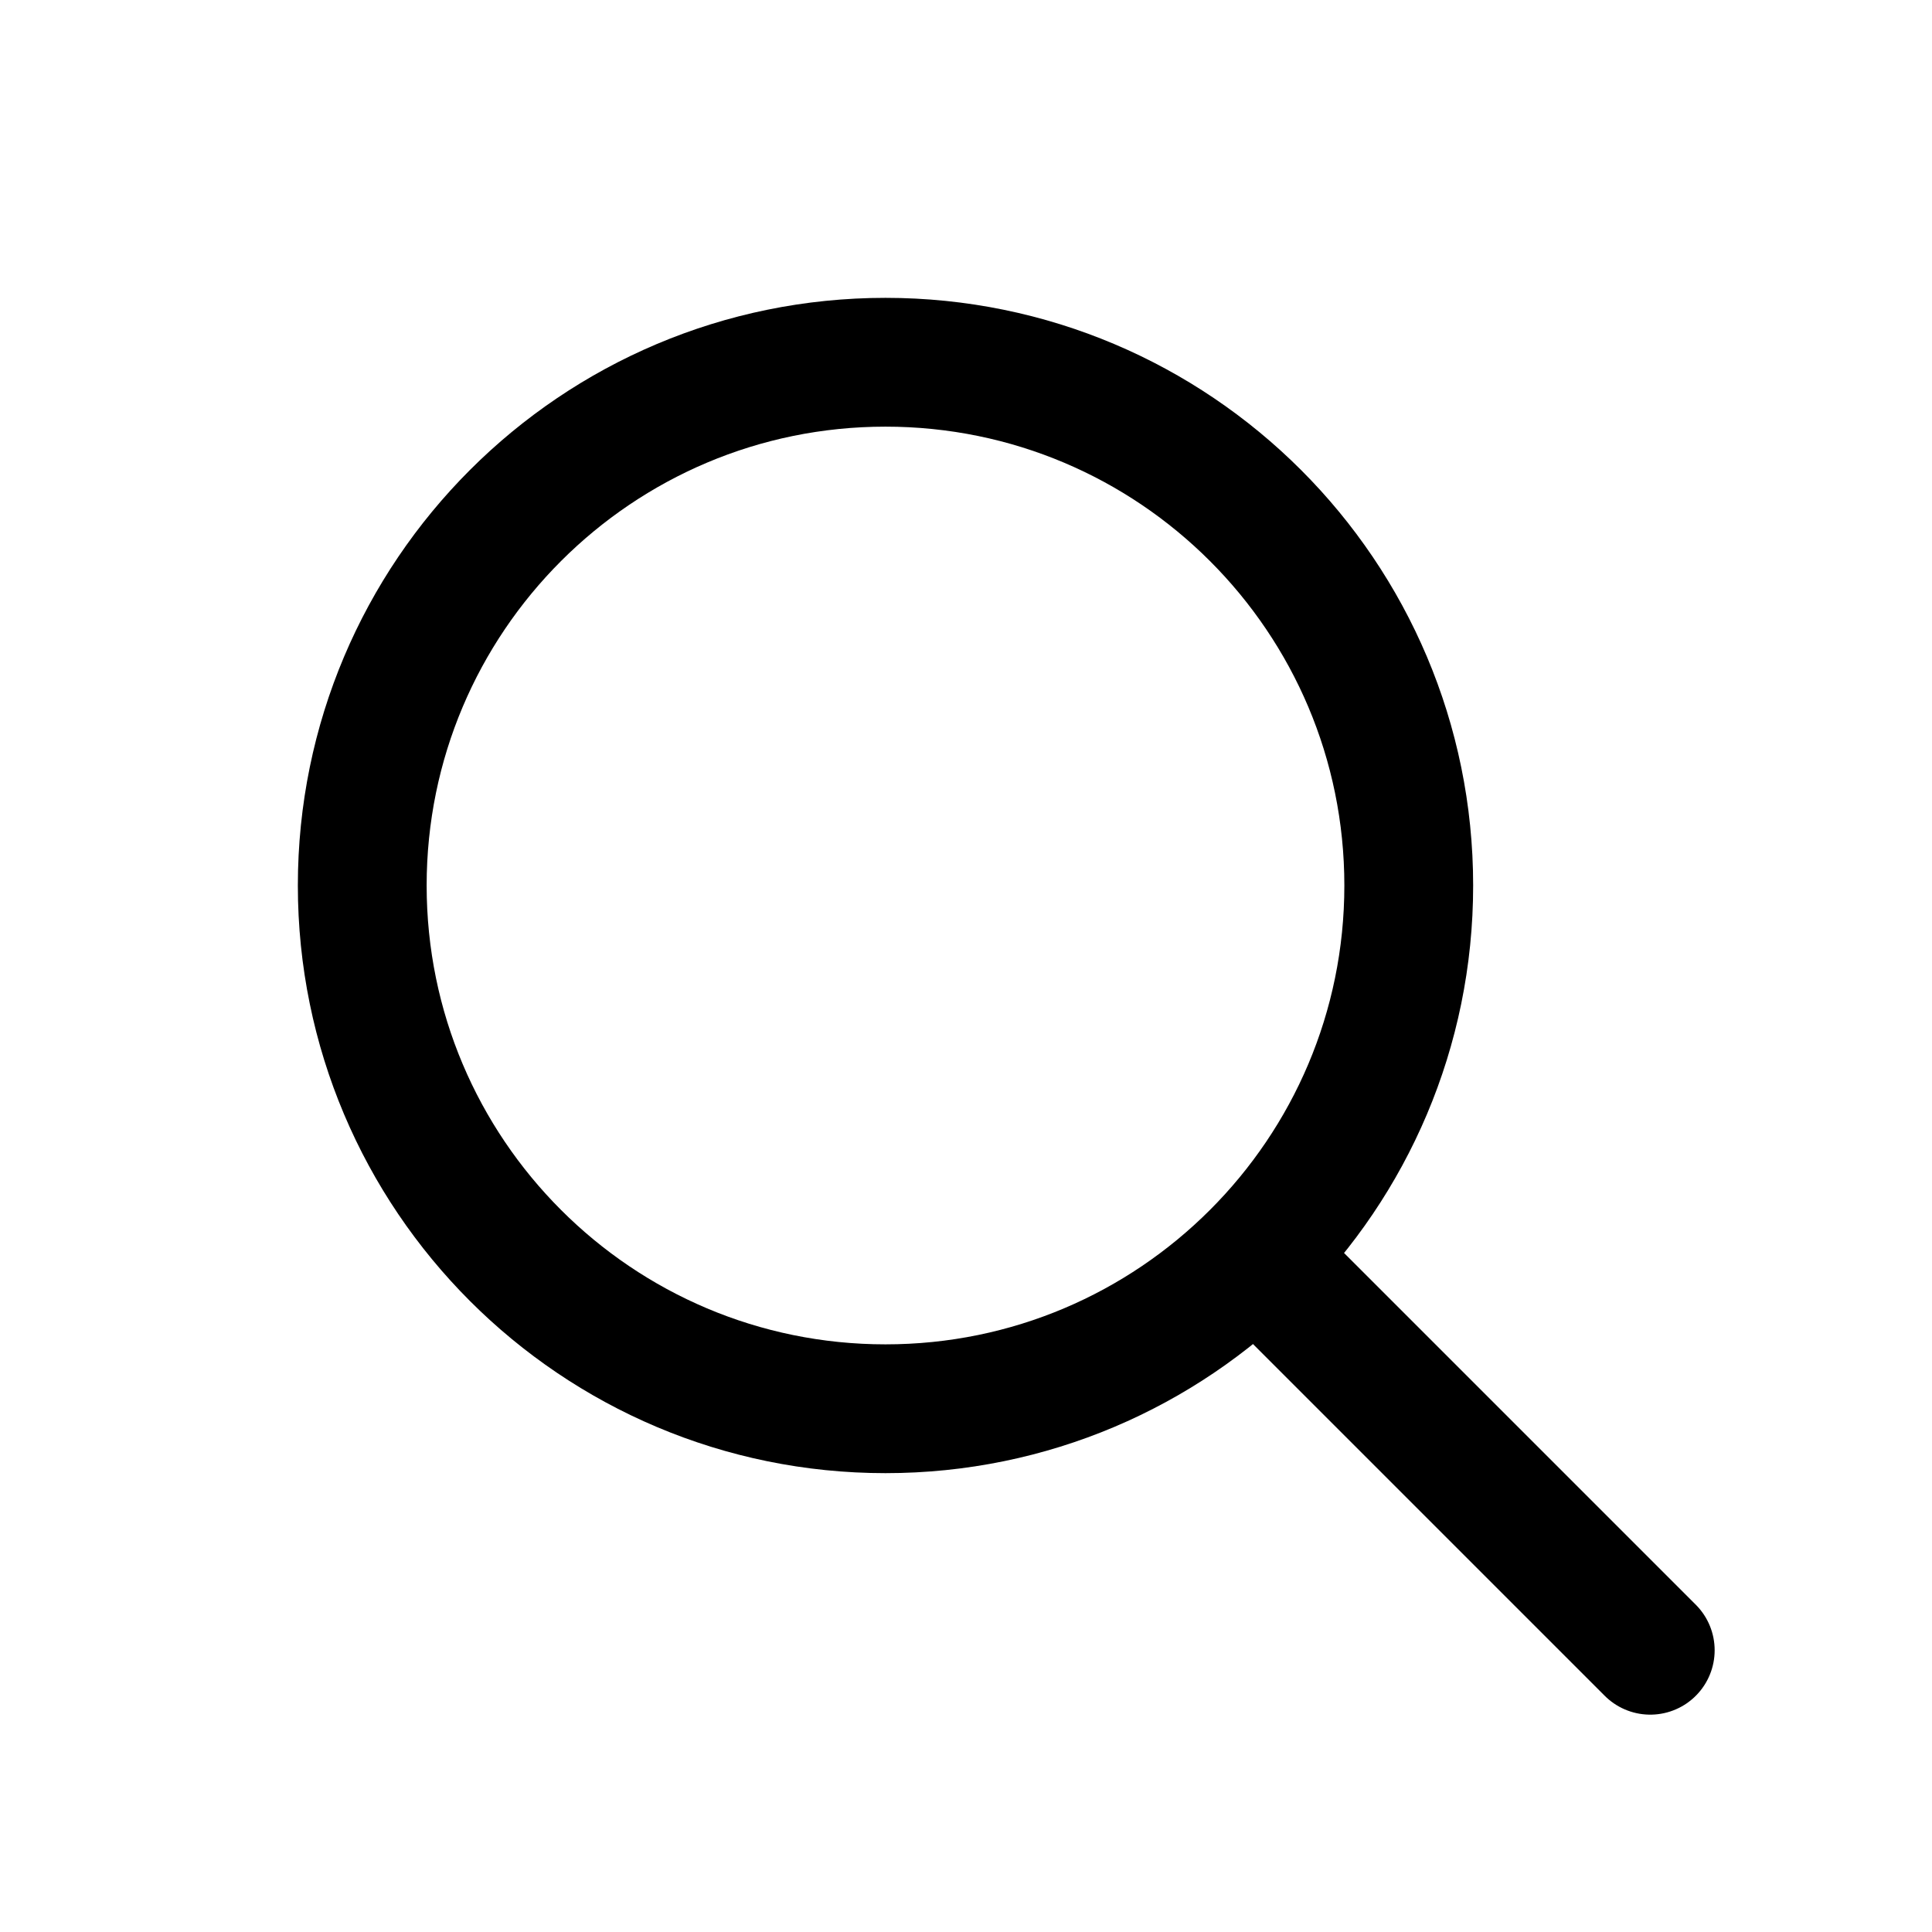
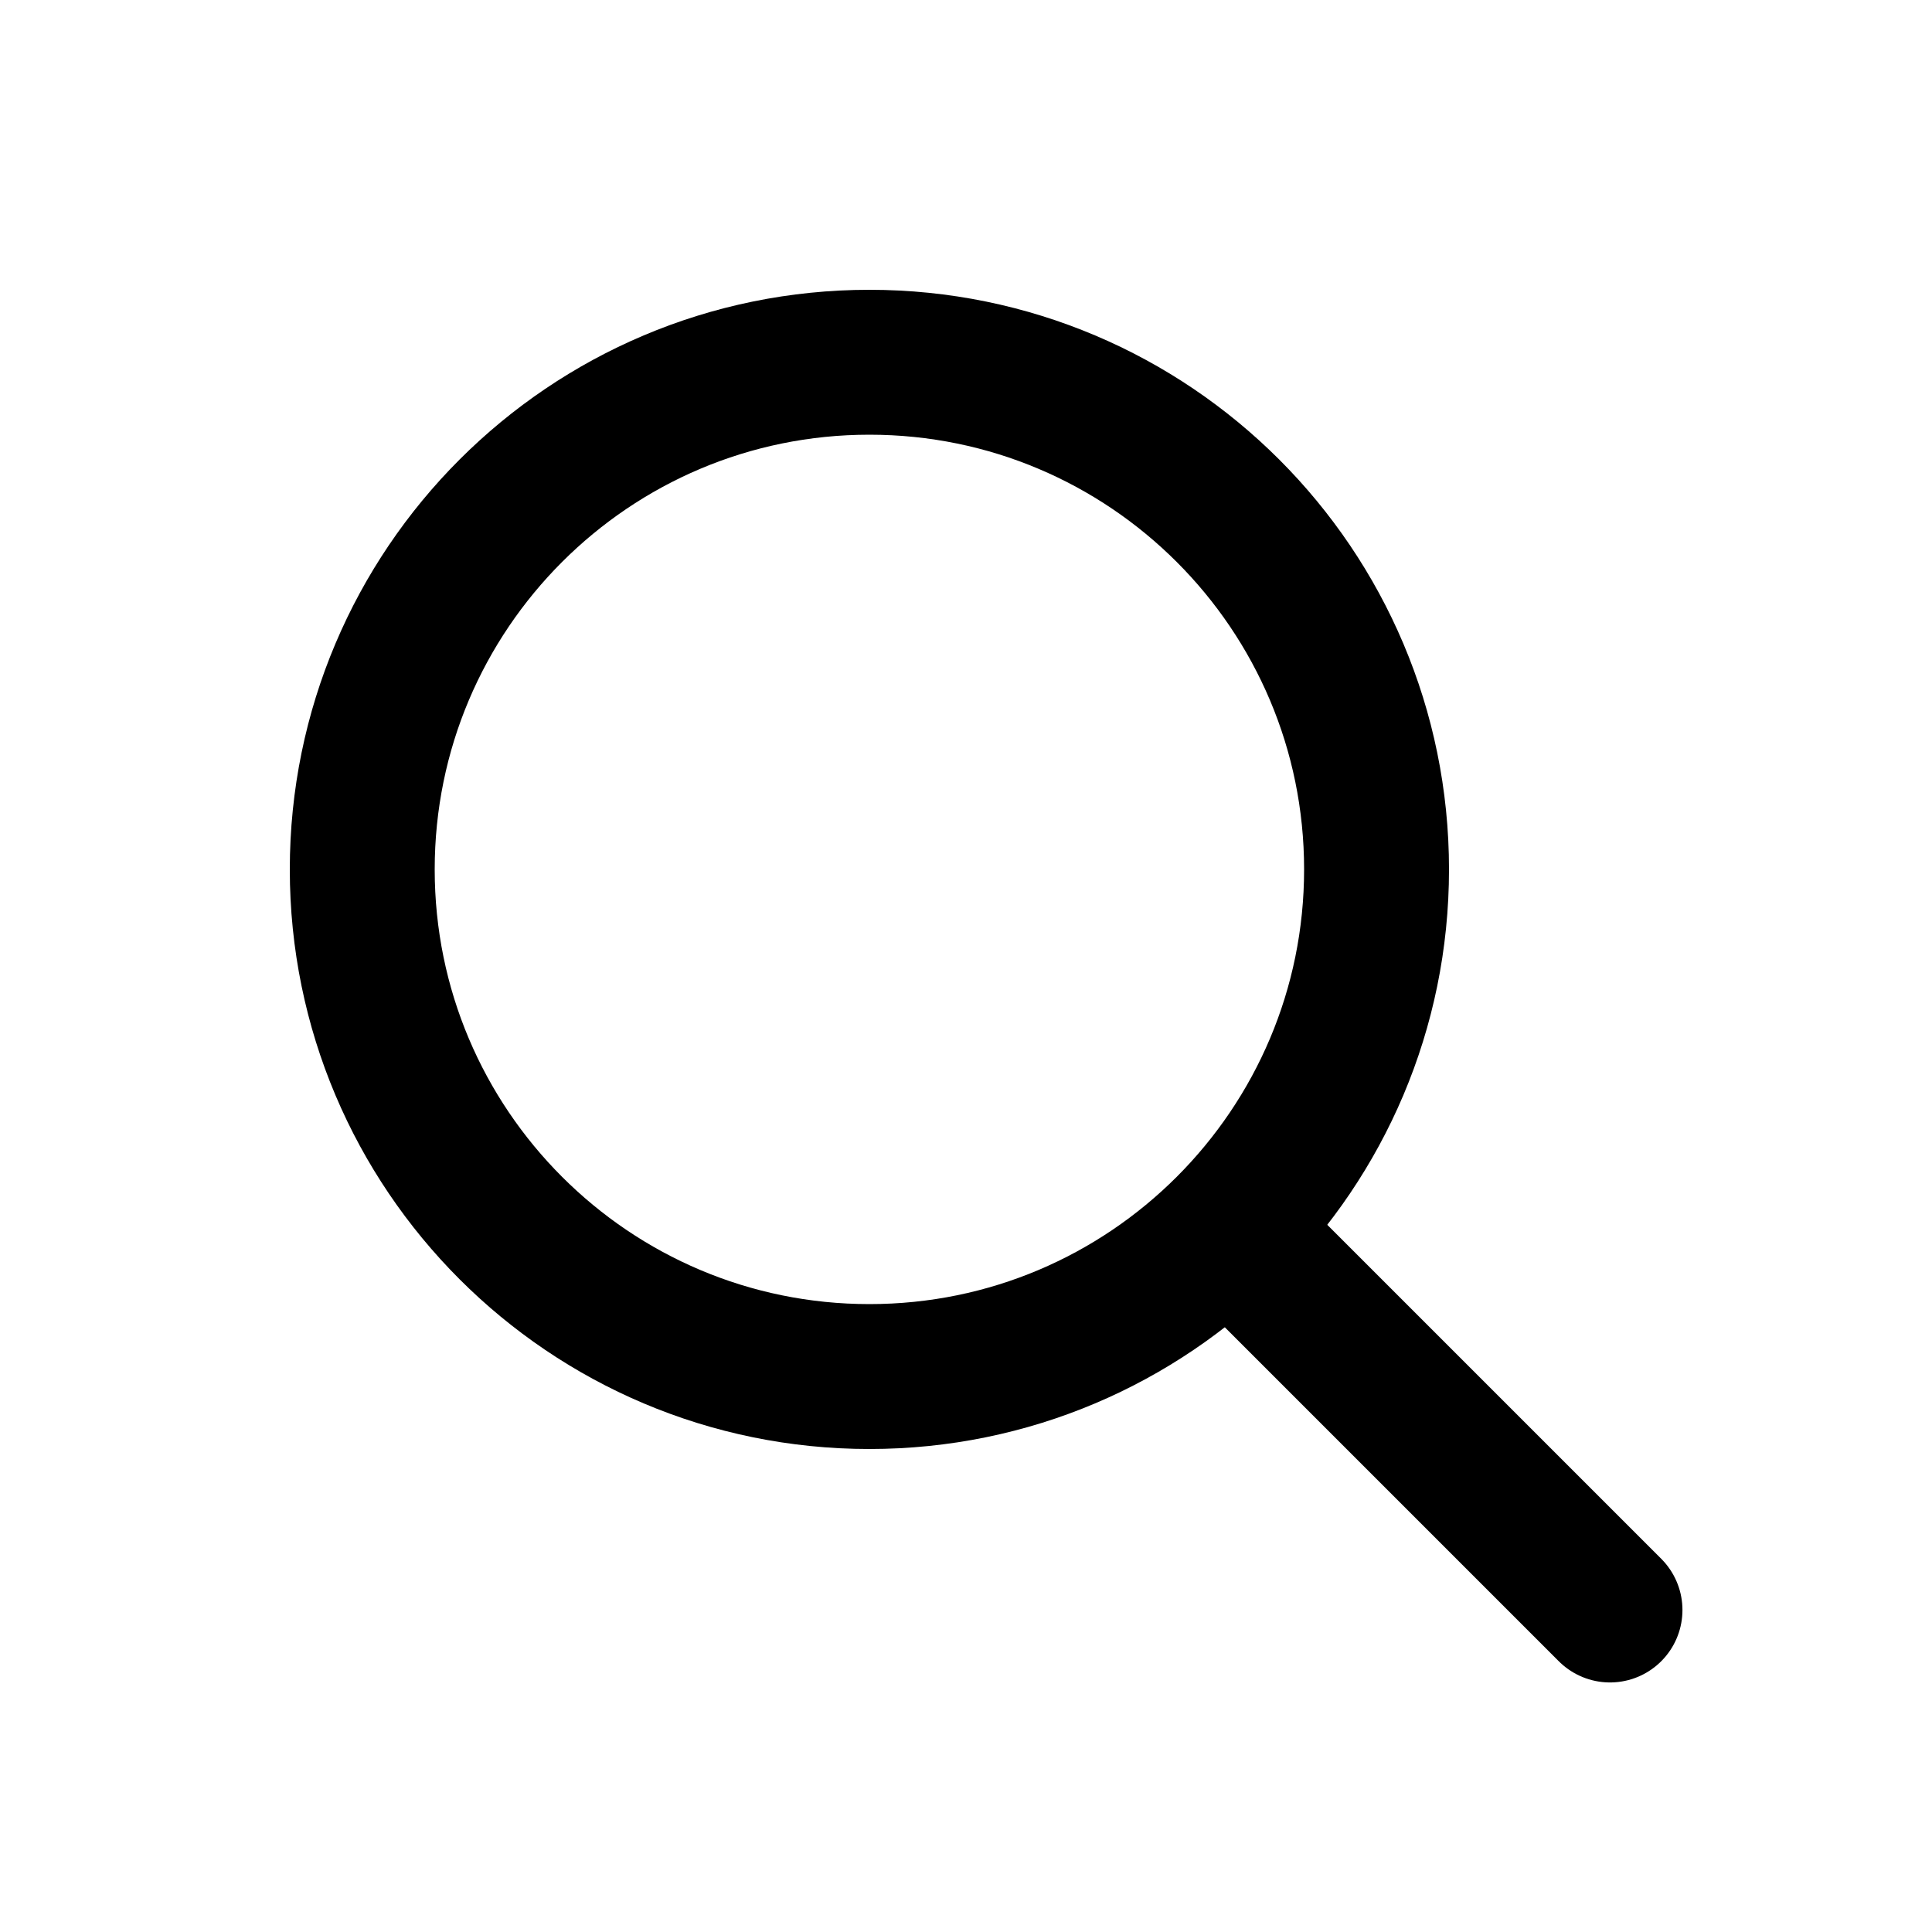
<svg xmlns="http://www.w3.org/2000/svg" viewBox="0 0 24 24" width="24" height="24">
-   <g fill="none" stroke="#000" stroke-width="1.6" stroke-linecap="round" stroke-linejoin="round">
-     <circle cx="11" cy="11" r="6.5" />
-     <path d="m16 16 4.5 4.5" />
+   <g fill="none" stroke="#000" stroke-width="1.8" stroke-linecap="round" stroke-linejoin="round">
+     <circle cx="10.8" cy="10.8" r="6.3" />
+     <path d="m15.5 15.5 4.5 4.5" />
  </g>
</svg>
